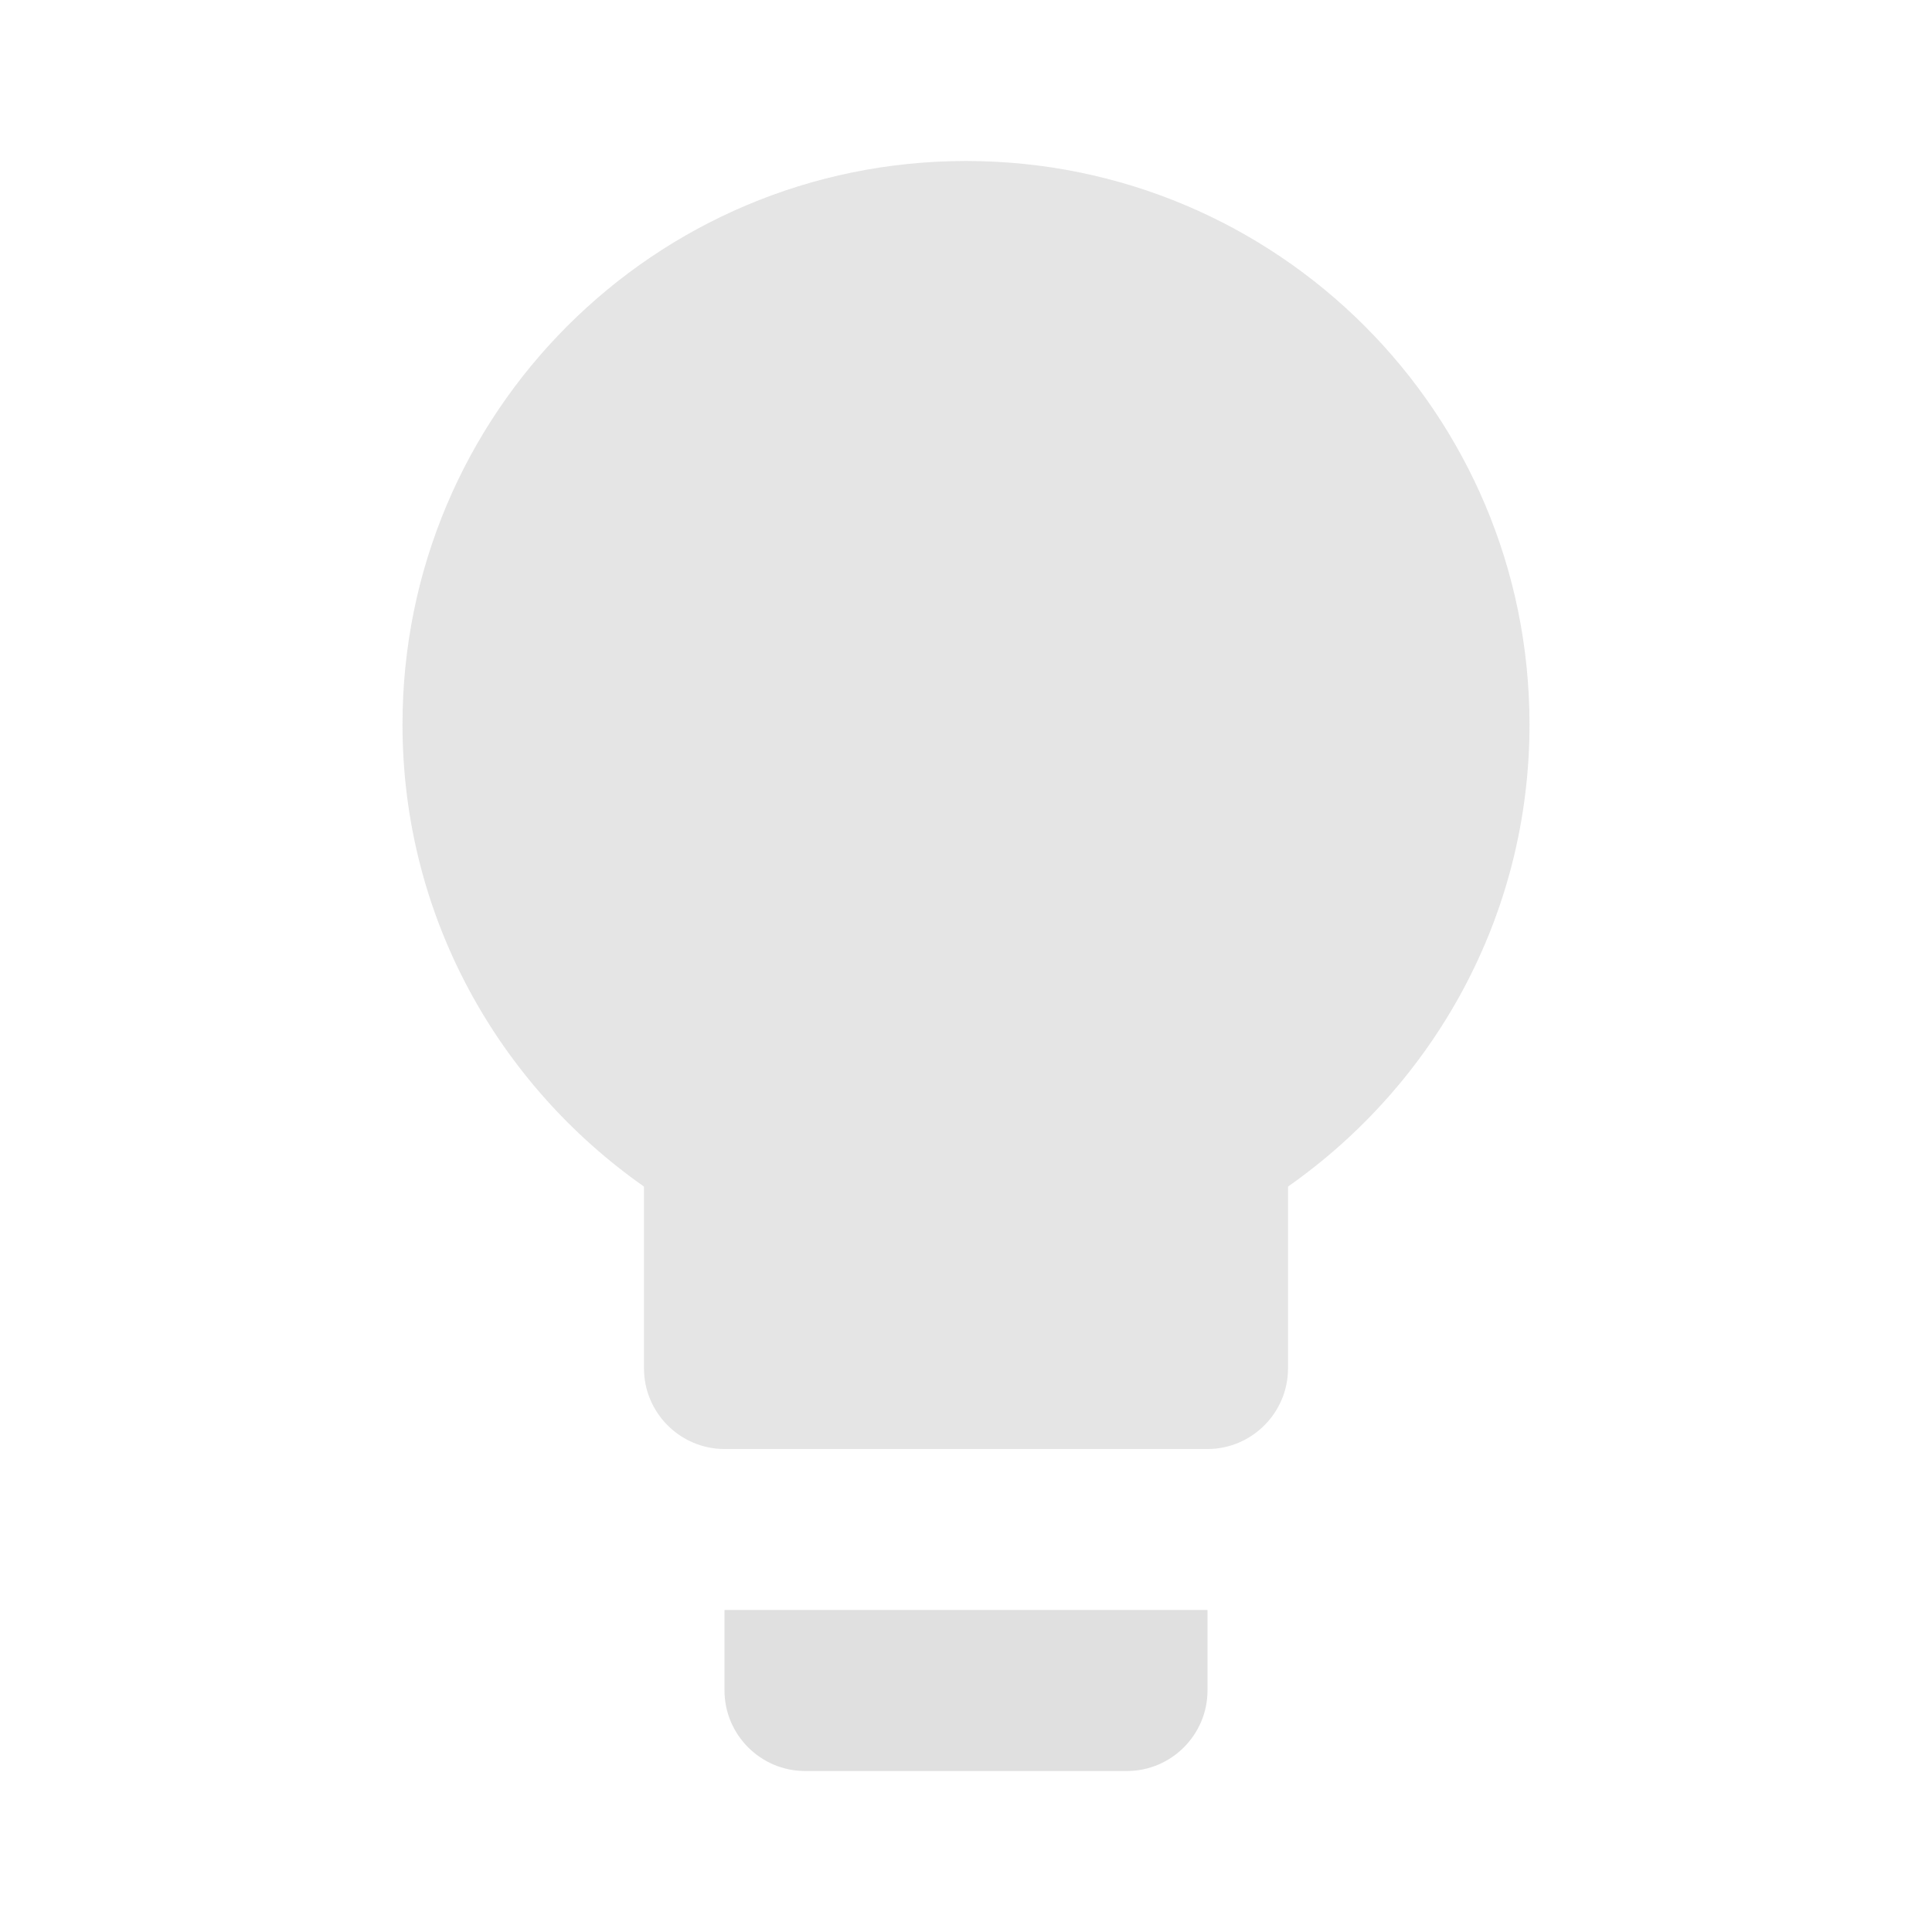
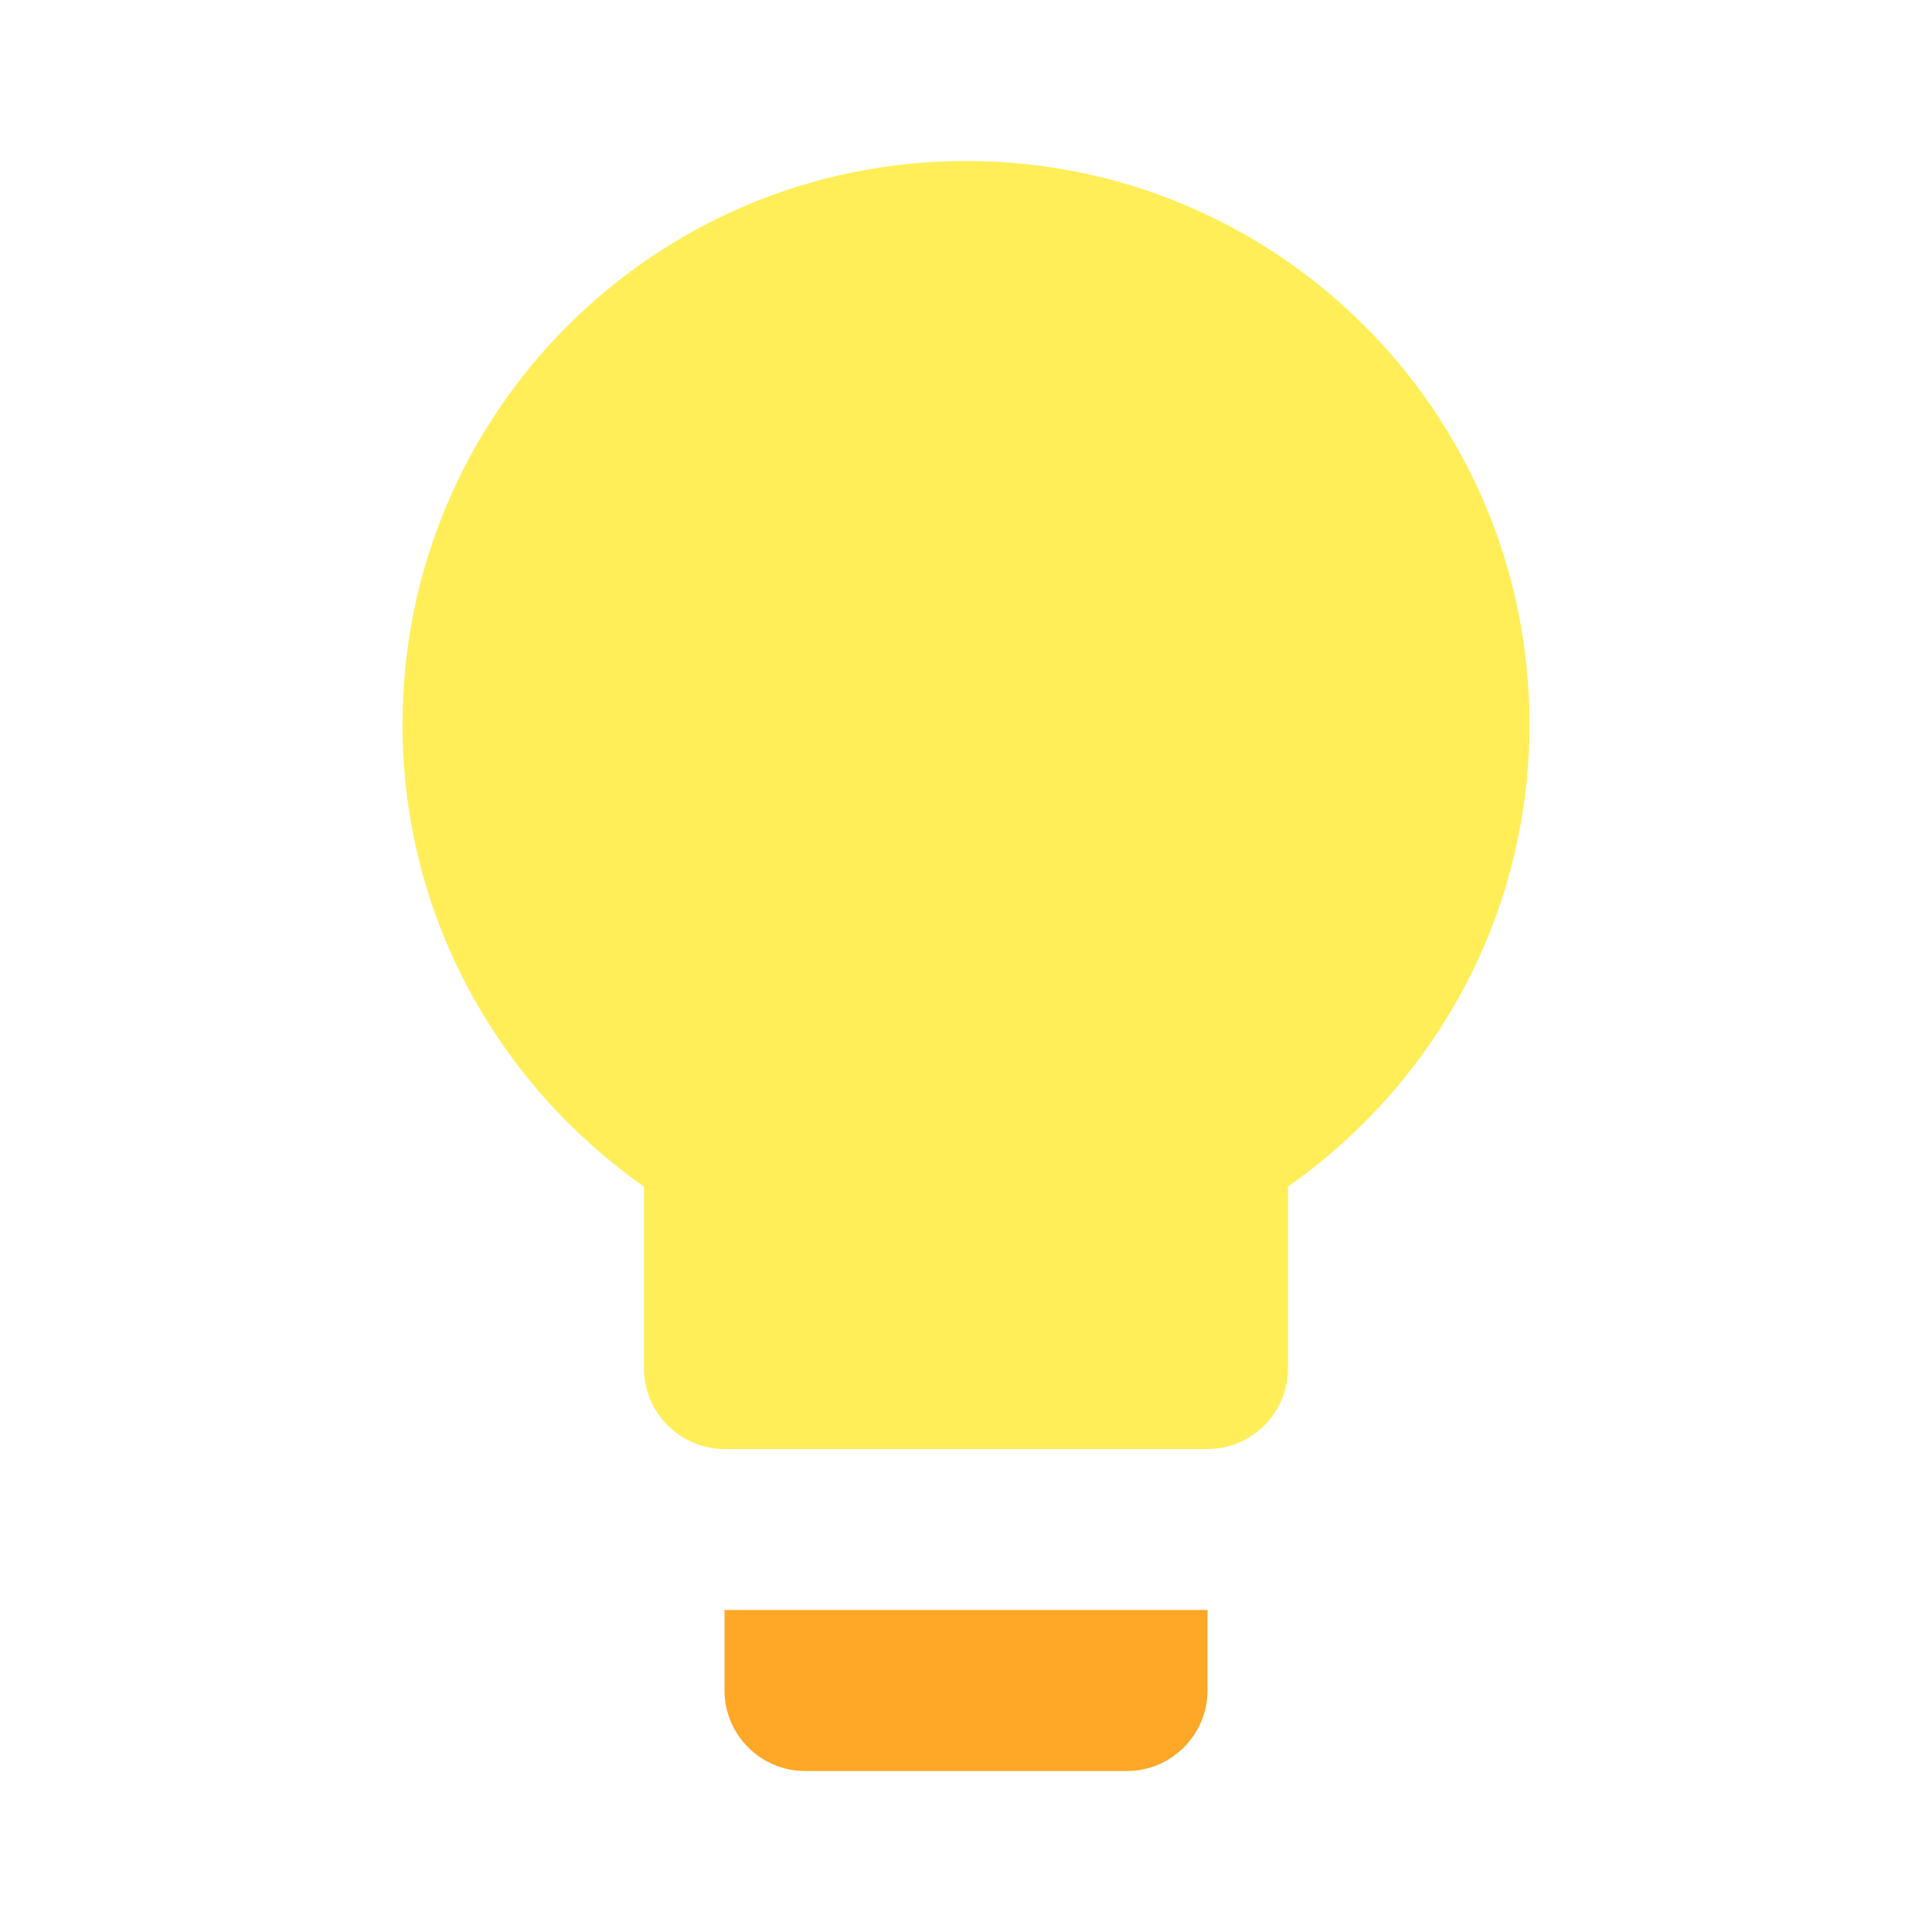
<svg xmlns="http://www.w3.org/2000/svg" viewBox="0 0 24 24" fill="none">
-   <path d="M12 2C8.13 2 5 5.13 5 9c0 2.38 1.19 4.47 3 5.74V17c0 .55.45 1 1 1h6c.55 0 1-.45 1-1v-2.26c1.81-1.27 3-3.36 3-5.74 0-3.87-3.13-7-7-7z" fill="#E0E0E0" opacity="0.85" />
-   <path d="M9 21c0 .55.45 1 1 1h4c.55 0 1-.45 1-1v-1H9v1z" fill="#E0E0E0" />
+   <path d="M12 2C8.13 2 5 5.13 5 9c0 2.38 1.19 4.47 3 5.74V17c0 .55.45 1 1 1h6c.55 0 1-.45 1-1v-2.26c1.81-1.27 3-3.36 3-5.74 0-3.87-3.13-7-7-7z" fill="url(#bulbGradient)" />
+   <path d="M9 21c0 .55.45 1 1 1h4c.55 0 1-.45 1-1v-1H9v1z" fill="url(#baseGradient)" />
+   <defs>
+     <linearGradient id="bulbGradient" x1="5" y1="2" x2="19" y2="18">
+       <stop offset="0%" stop-color="#FFEE58" />
+       <stop offset="45%" stop-color="#FFCA28" />
+       <stop offset="100%" stop-color="#F57C00" />
+     </linearGradient>
+     <linearGradient id="baseGradient" x1="9" y1="21" x2="15" y2="21">
+       <stop offset="0%" stop-color="#FFA726" />
+       <stop offset="100%" stop-color="#E65100" />
+     </linearGradient>
+   </defs>
</svg>
